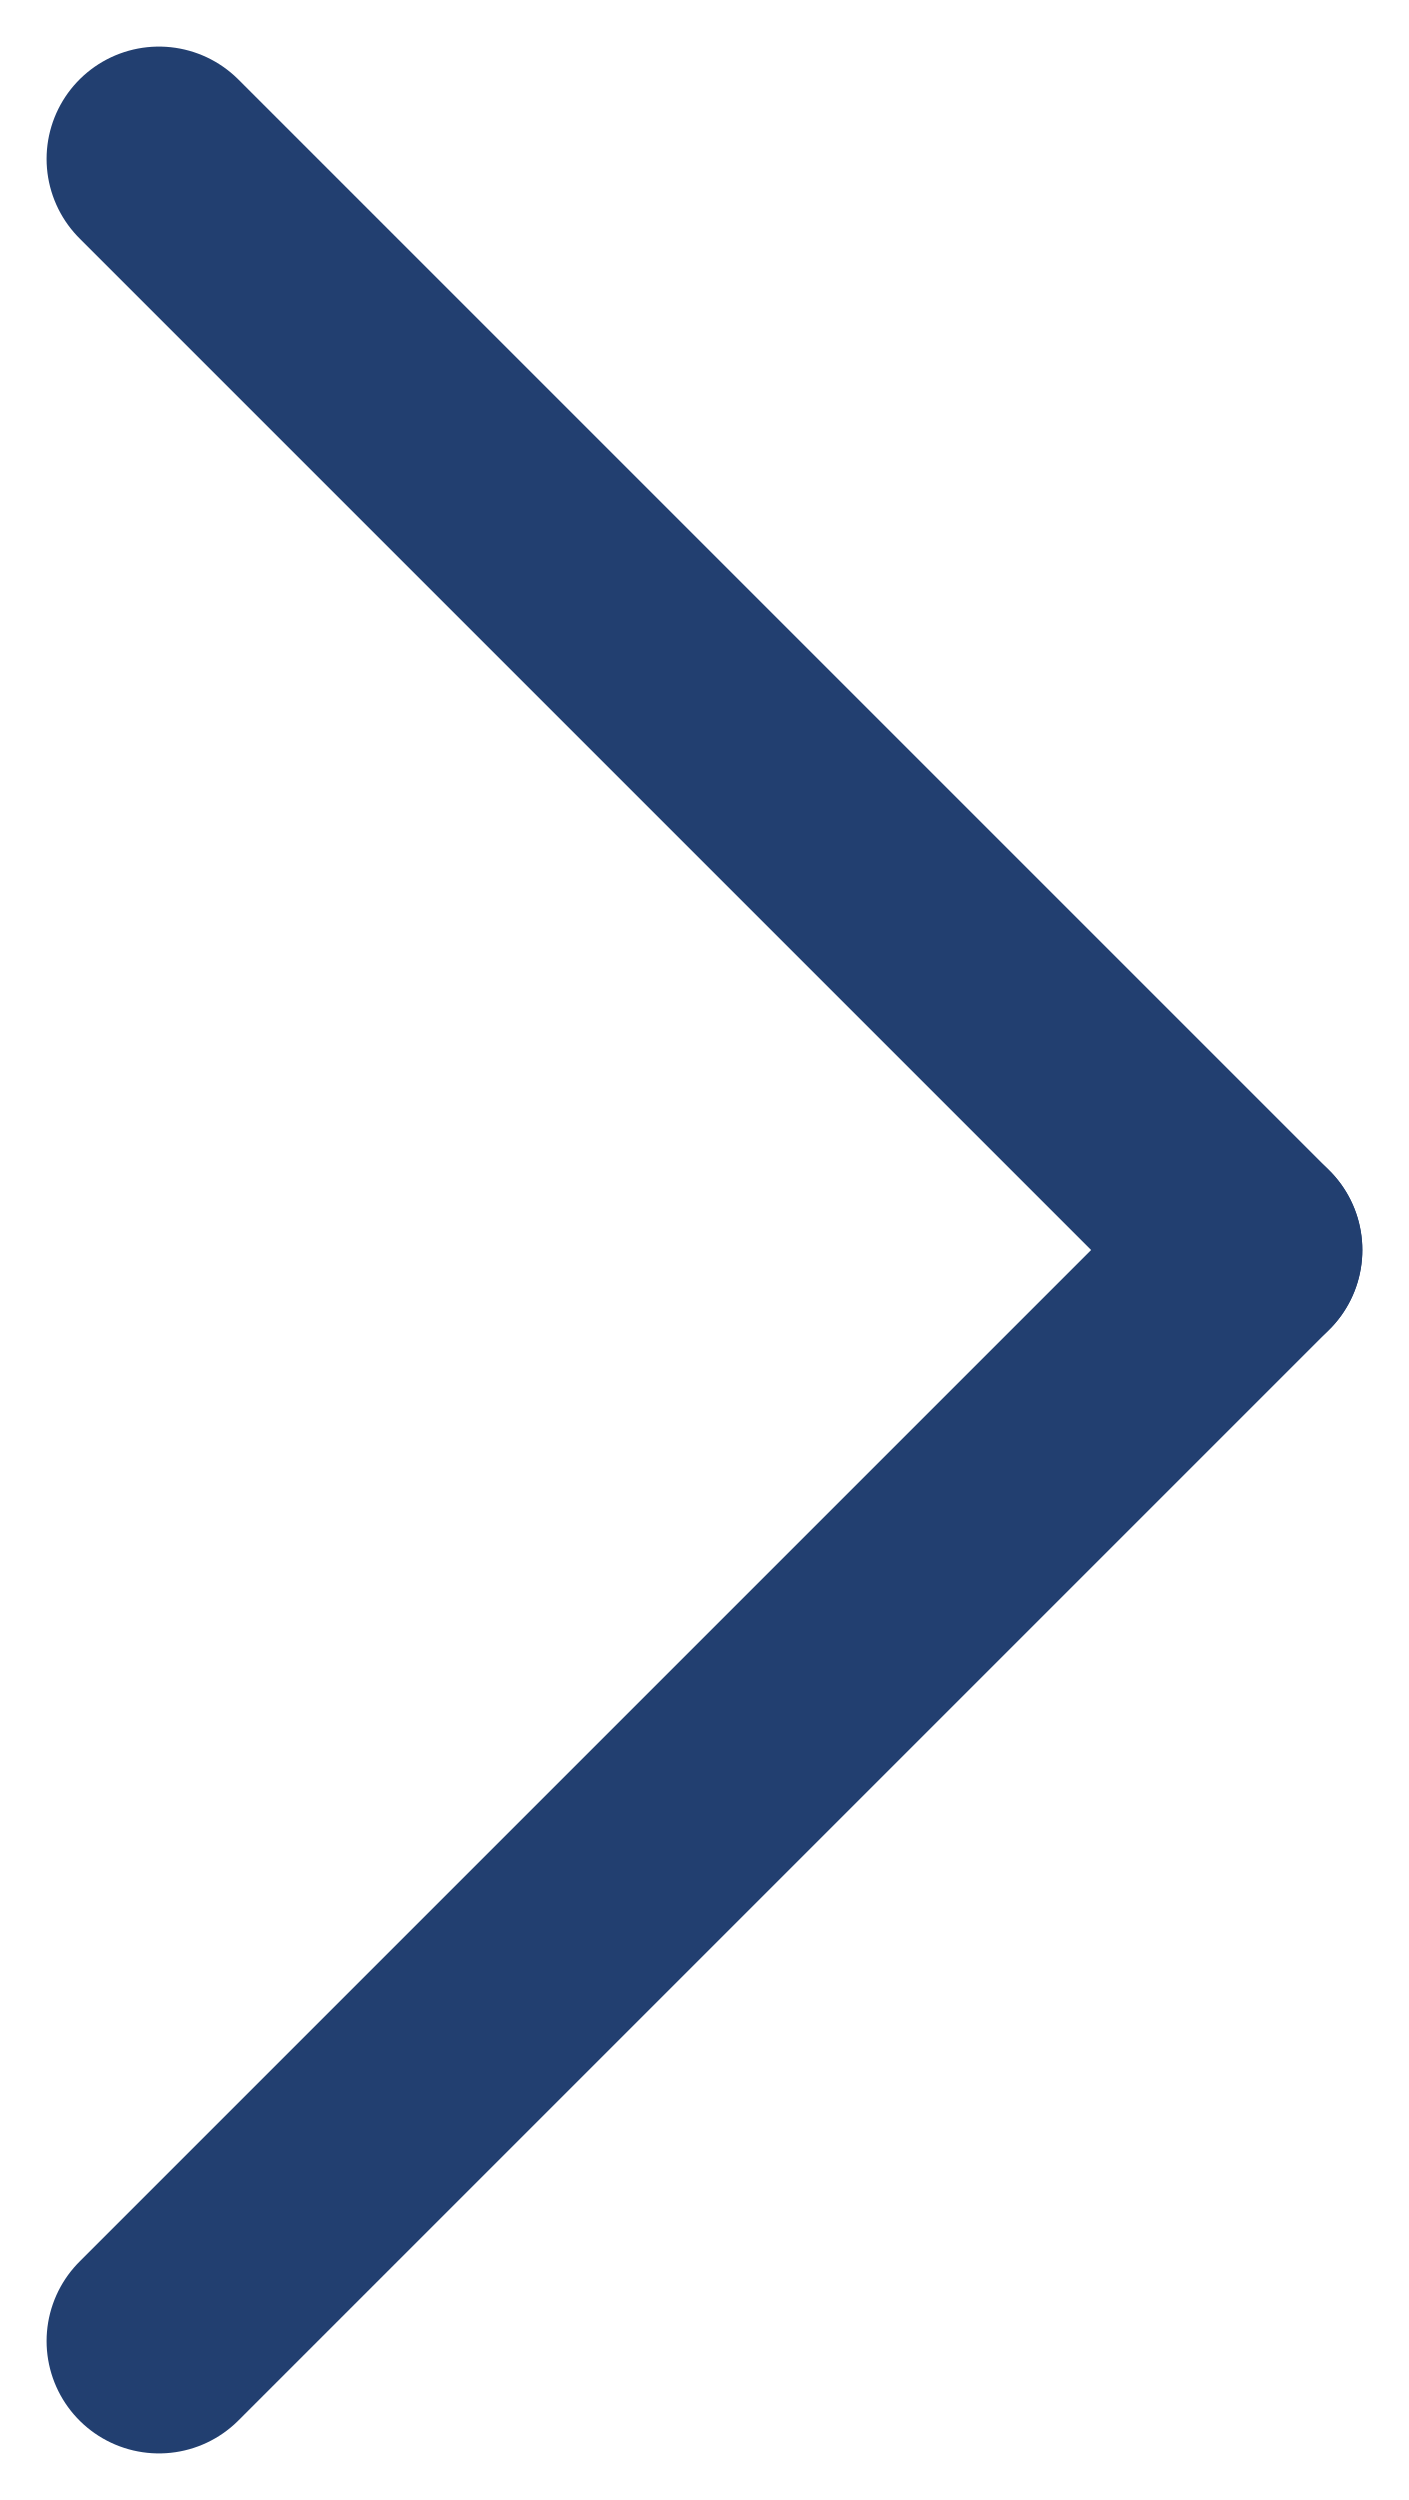
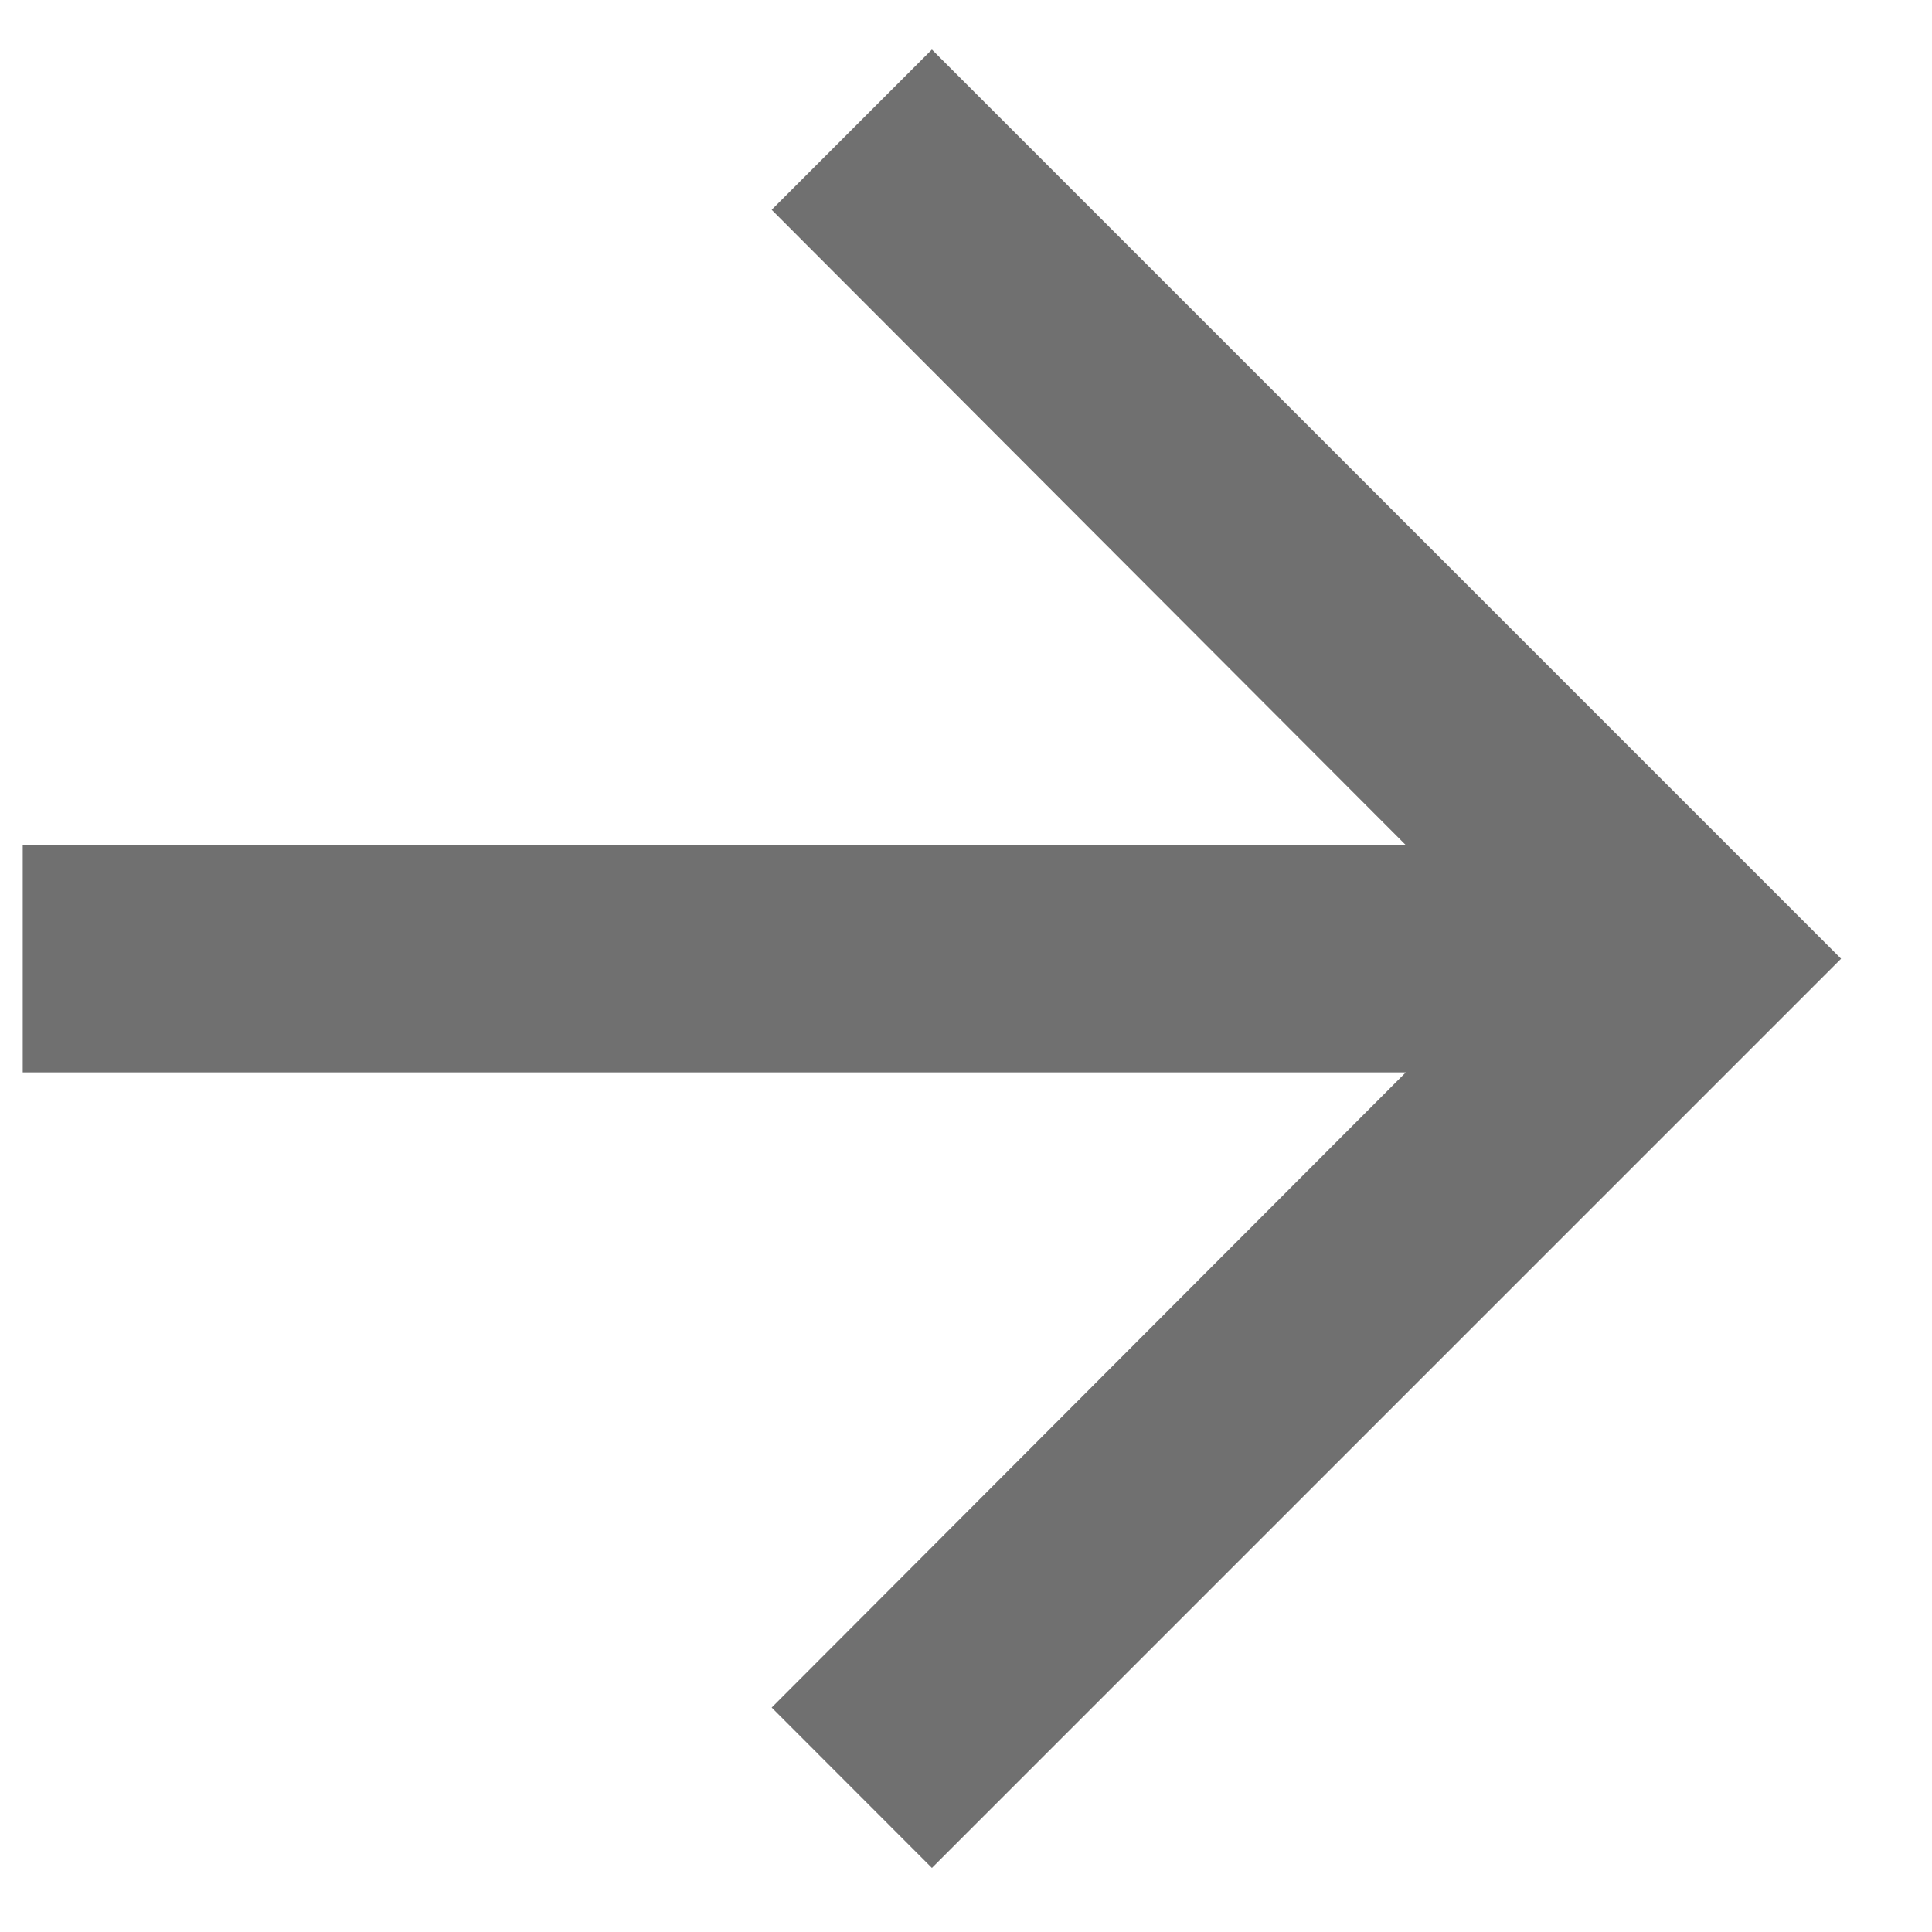
- <svg xmlns="http://www.w3.org/2000/svg" width="9.406" height="16.69" viewBox="0 0 9.406 16.69">
-   <g id="Group_51198" data-name="Group 51198" transform="translate(1.061 1.061)">
-     <line id="Line_305" data-name="Line 305" x1="7.284" y1="7.284" transform="translate(0 0)" fill="none" stroke="#223f70" stroke-linecap="round" stroke-width="1.5" />
-     <line id="Line_306" data-name="Line 306" x1="7.284" y2="7.284" transform="translate(0 7.284)" fill="none" stroke="#223f70" stroke-linecap="round" stroke-width="1.5" />
-   </g>
+ <svg xmlns="http://www.w3.org/2000/svg" width="17" height="17" viewBox="0 0 17 17" fill="none">
+   <path d="M8.2 0.436L6.79 1.846L12.37 7.436H0.2V9.436H12.37L6.79 15.025L8.2 16.436L16.2 8.436L8.2 0.436Z" fill="#707070" />
</svg>
